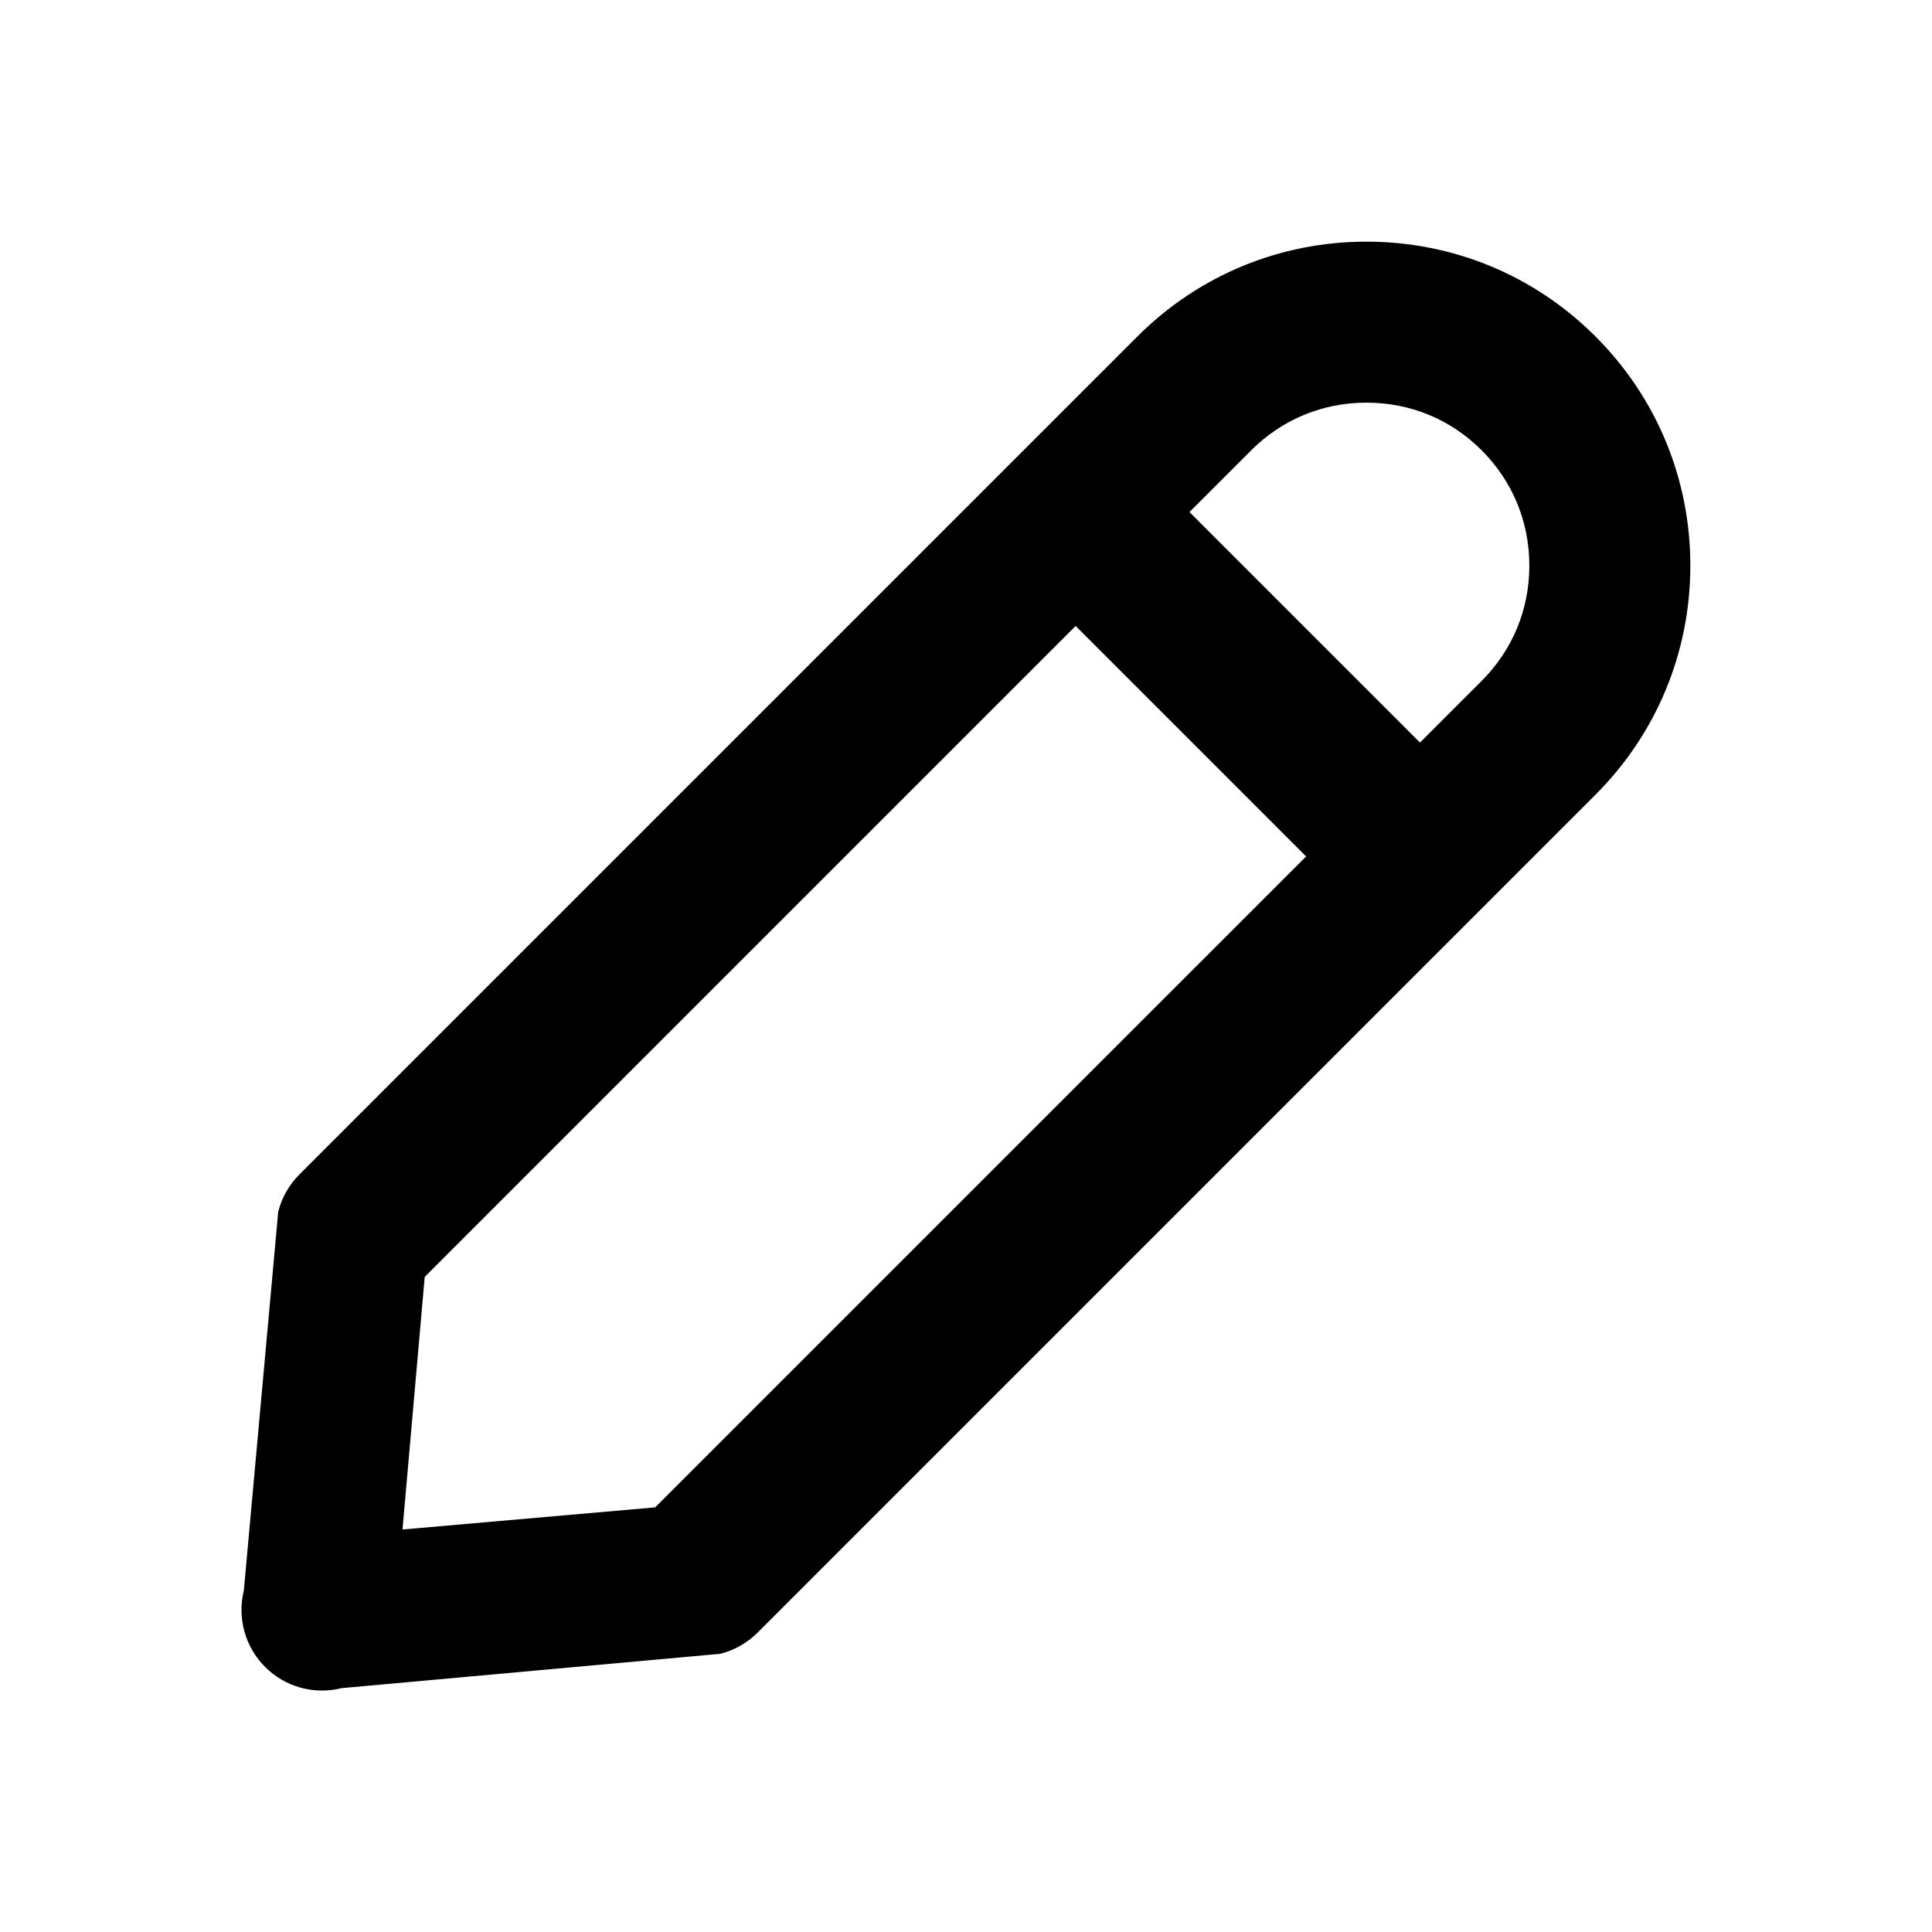
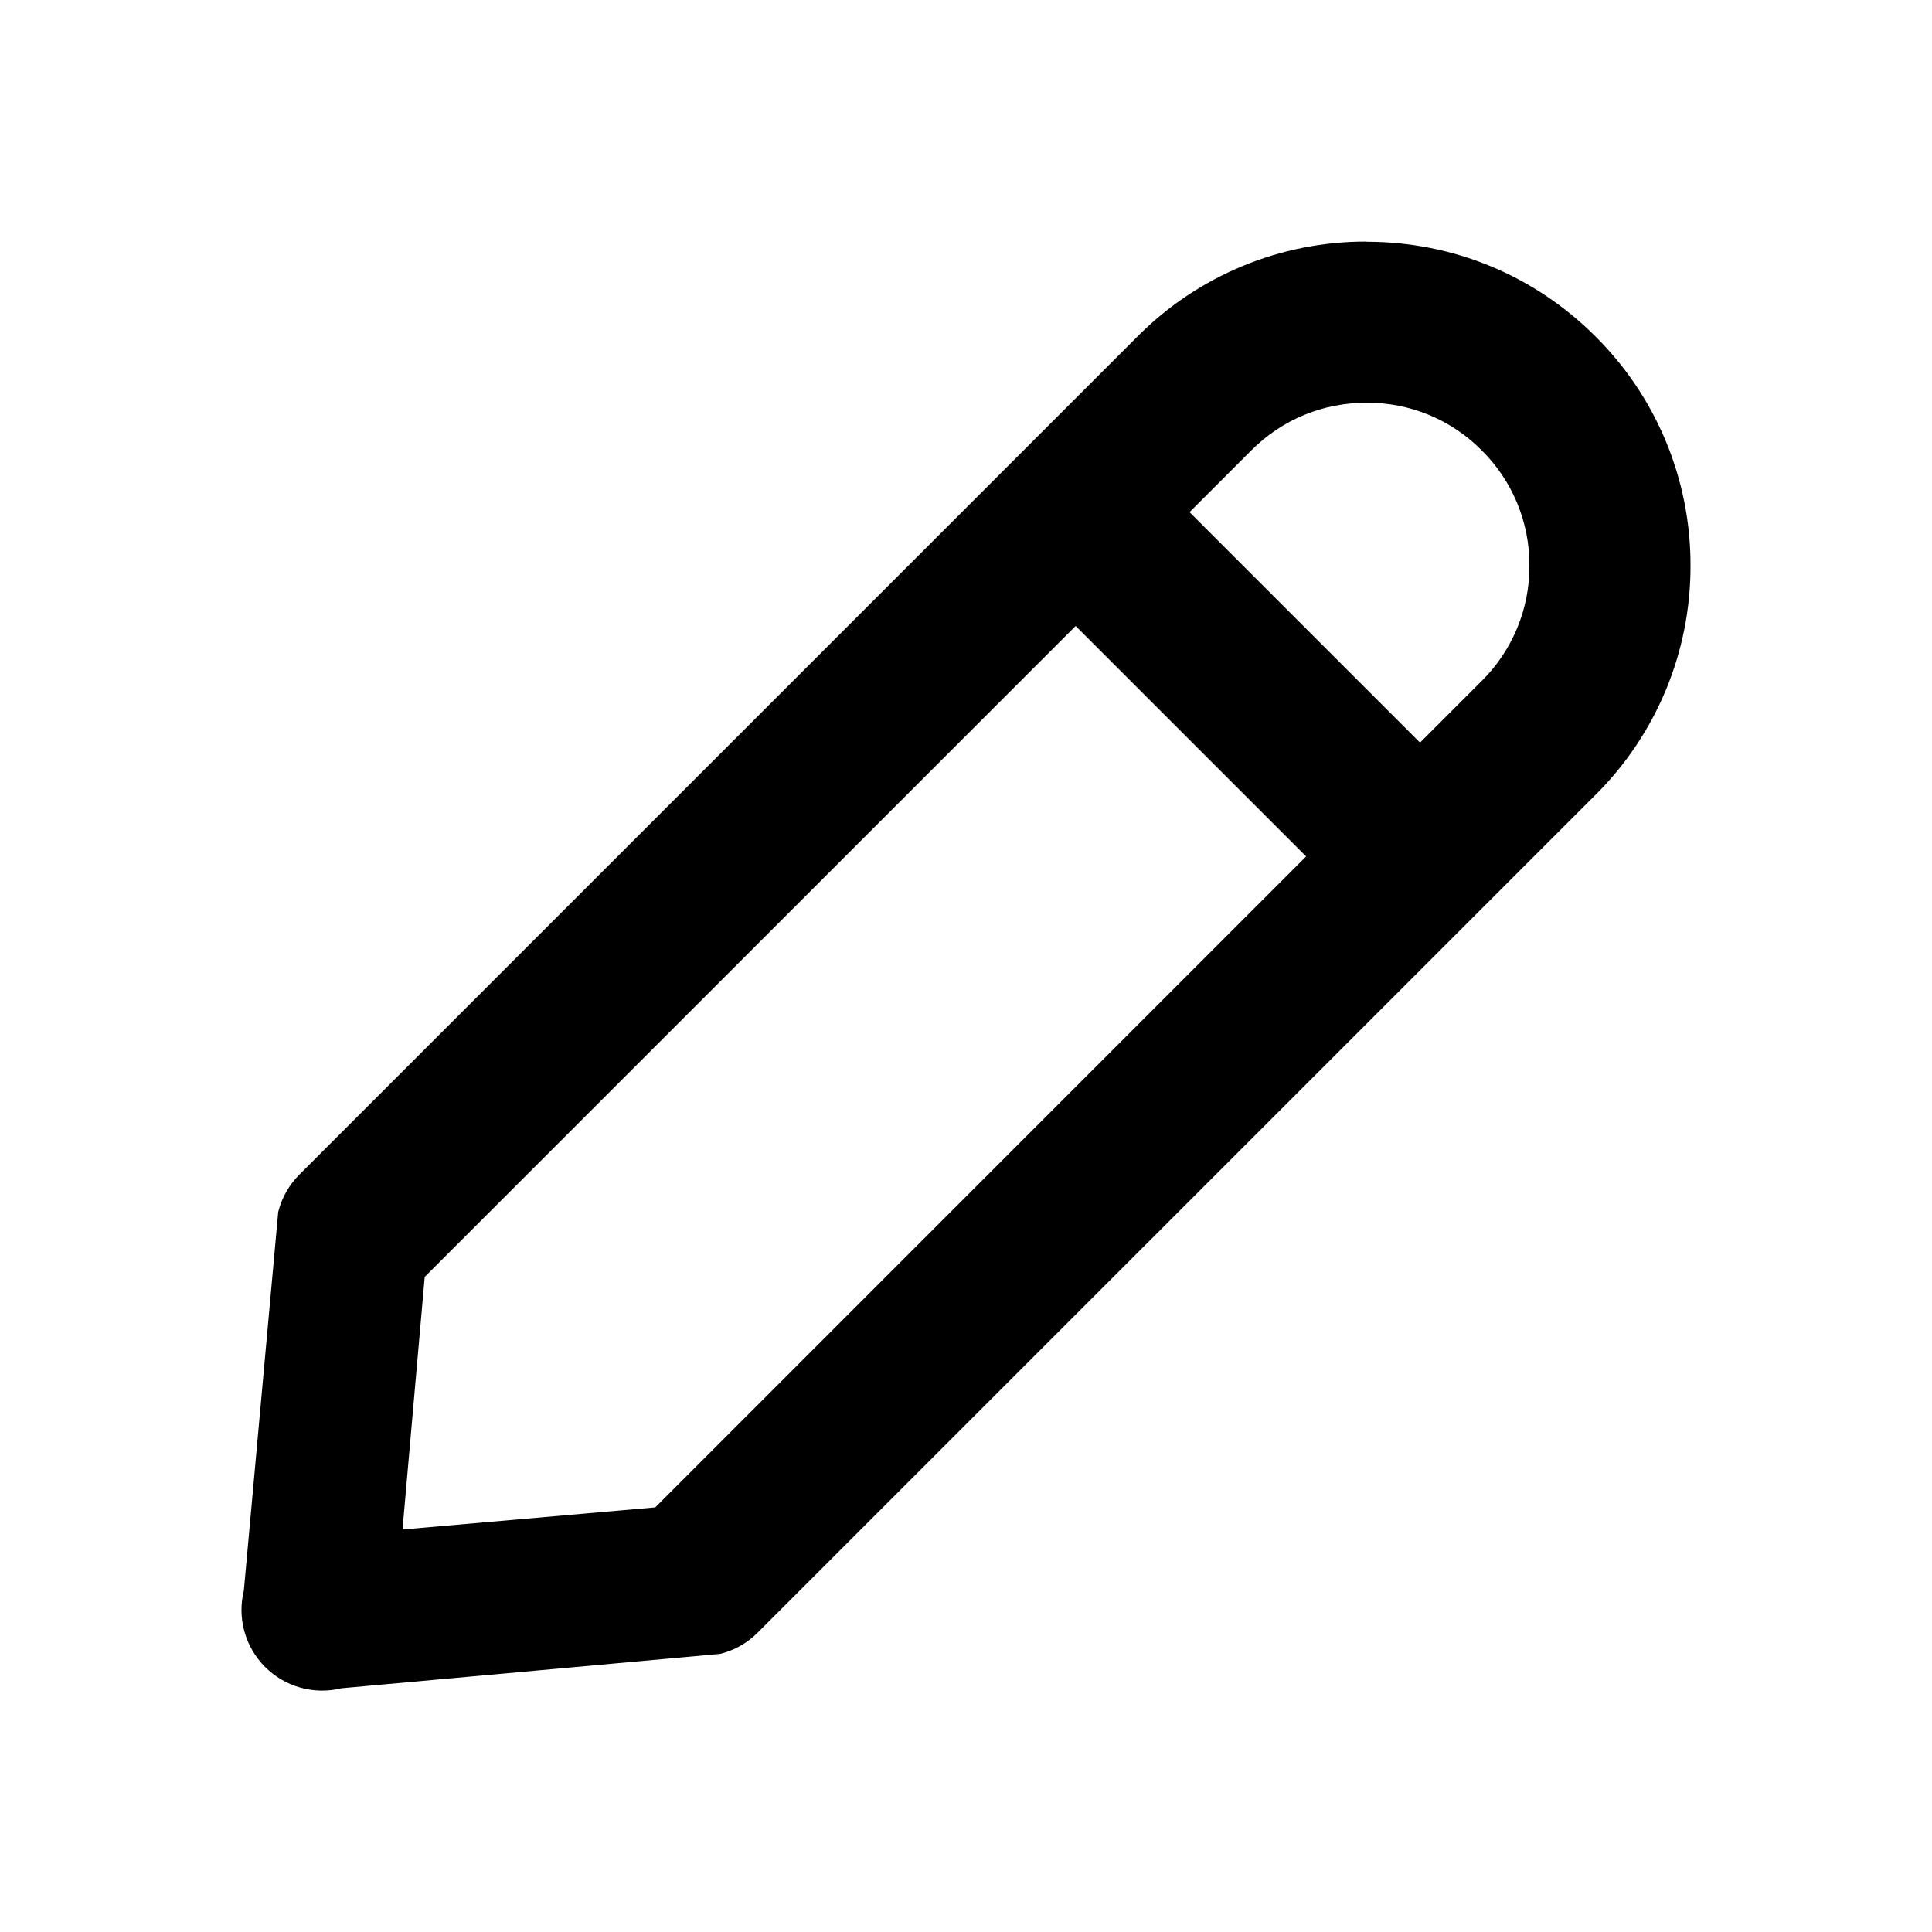
- <svg xmlns="http://www.w3.org/2000/svg" role="img" aria-label="pencil icon" viewBox="0 0 24 24">
-   <path d="M5.276 15.862L5 19l3.139-.275 8.086-8.086-2.863-2.863-8.086 8.086zm12.363-6.637l.767-.767c.384-.384.592-.887.592-1.432 0-.545-.208-1.048-.593-1.433-.384-.384-.885-.591-1.431-.591-.545 0-1.047.208-1.432.593l-.766.766 2.863 2.863zm-.665-6.223c1.076 0 2.086.418 2.845 1.177.761.76 1.179 1.772 1.179 2.847 0 1.074-.418 2.086-1.178 2.846l-10.409 10.409c-.128.128-.289.22-.464.263l-4.705.427c-.34.085-.702-.015-.949-.264-.248-.247-.348-.608-.264-.949l.427-4.704c.044-.176.135-.336.263-.464l10.409-10.409c.76-.761 1.772-1.179 2.846-1.179z" />
+ <svg aria-label="pencil icon" viewBox="0 0 24 24">
+   <path d="M5.276 15.862L5 19l3.14-.275 8.085-8.086-2.863-2.863-8.086 8.086zM17.64 9.225l.767-.767a2 2 0 00.592-1.431 2 2 0 00-.593-1.433 1.996 1.996 0 00-1.43-.591c-.545 0-1.048.208-1.433.593l-.766.766 2.863 2.863zm-.665-6.222c1.076 0 2.086.418 2.845 1.177A3.997 3.997 0 0121 7.027a4 4 0 01-1.179 2.846L9.411 20.282a.995.995 0 01-.464.263l-4.705.427a1.002 1.002 0 01-1.213-1.213l.427-4.704a.998.998 0 01.263-.464L14.13 4.18a3.997 3.997 0 012.845-1.179z" />
</svg>
